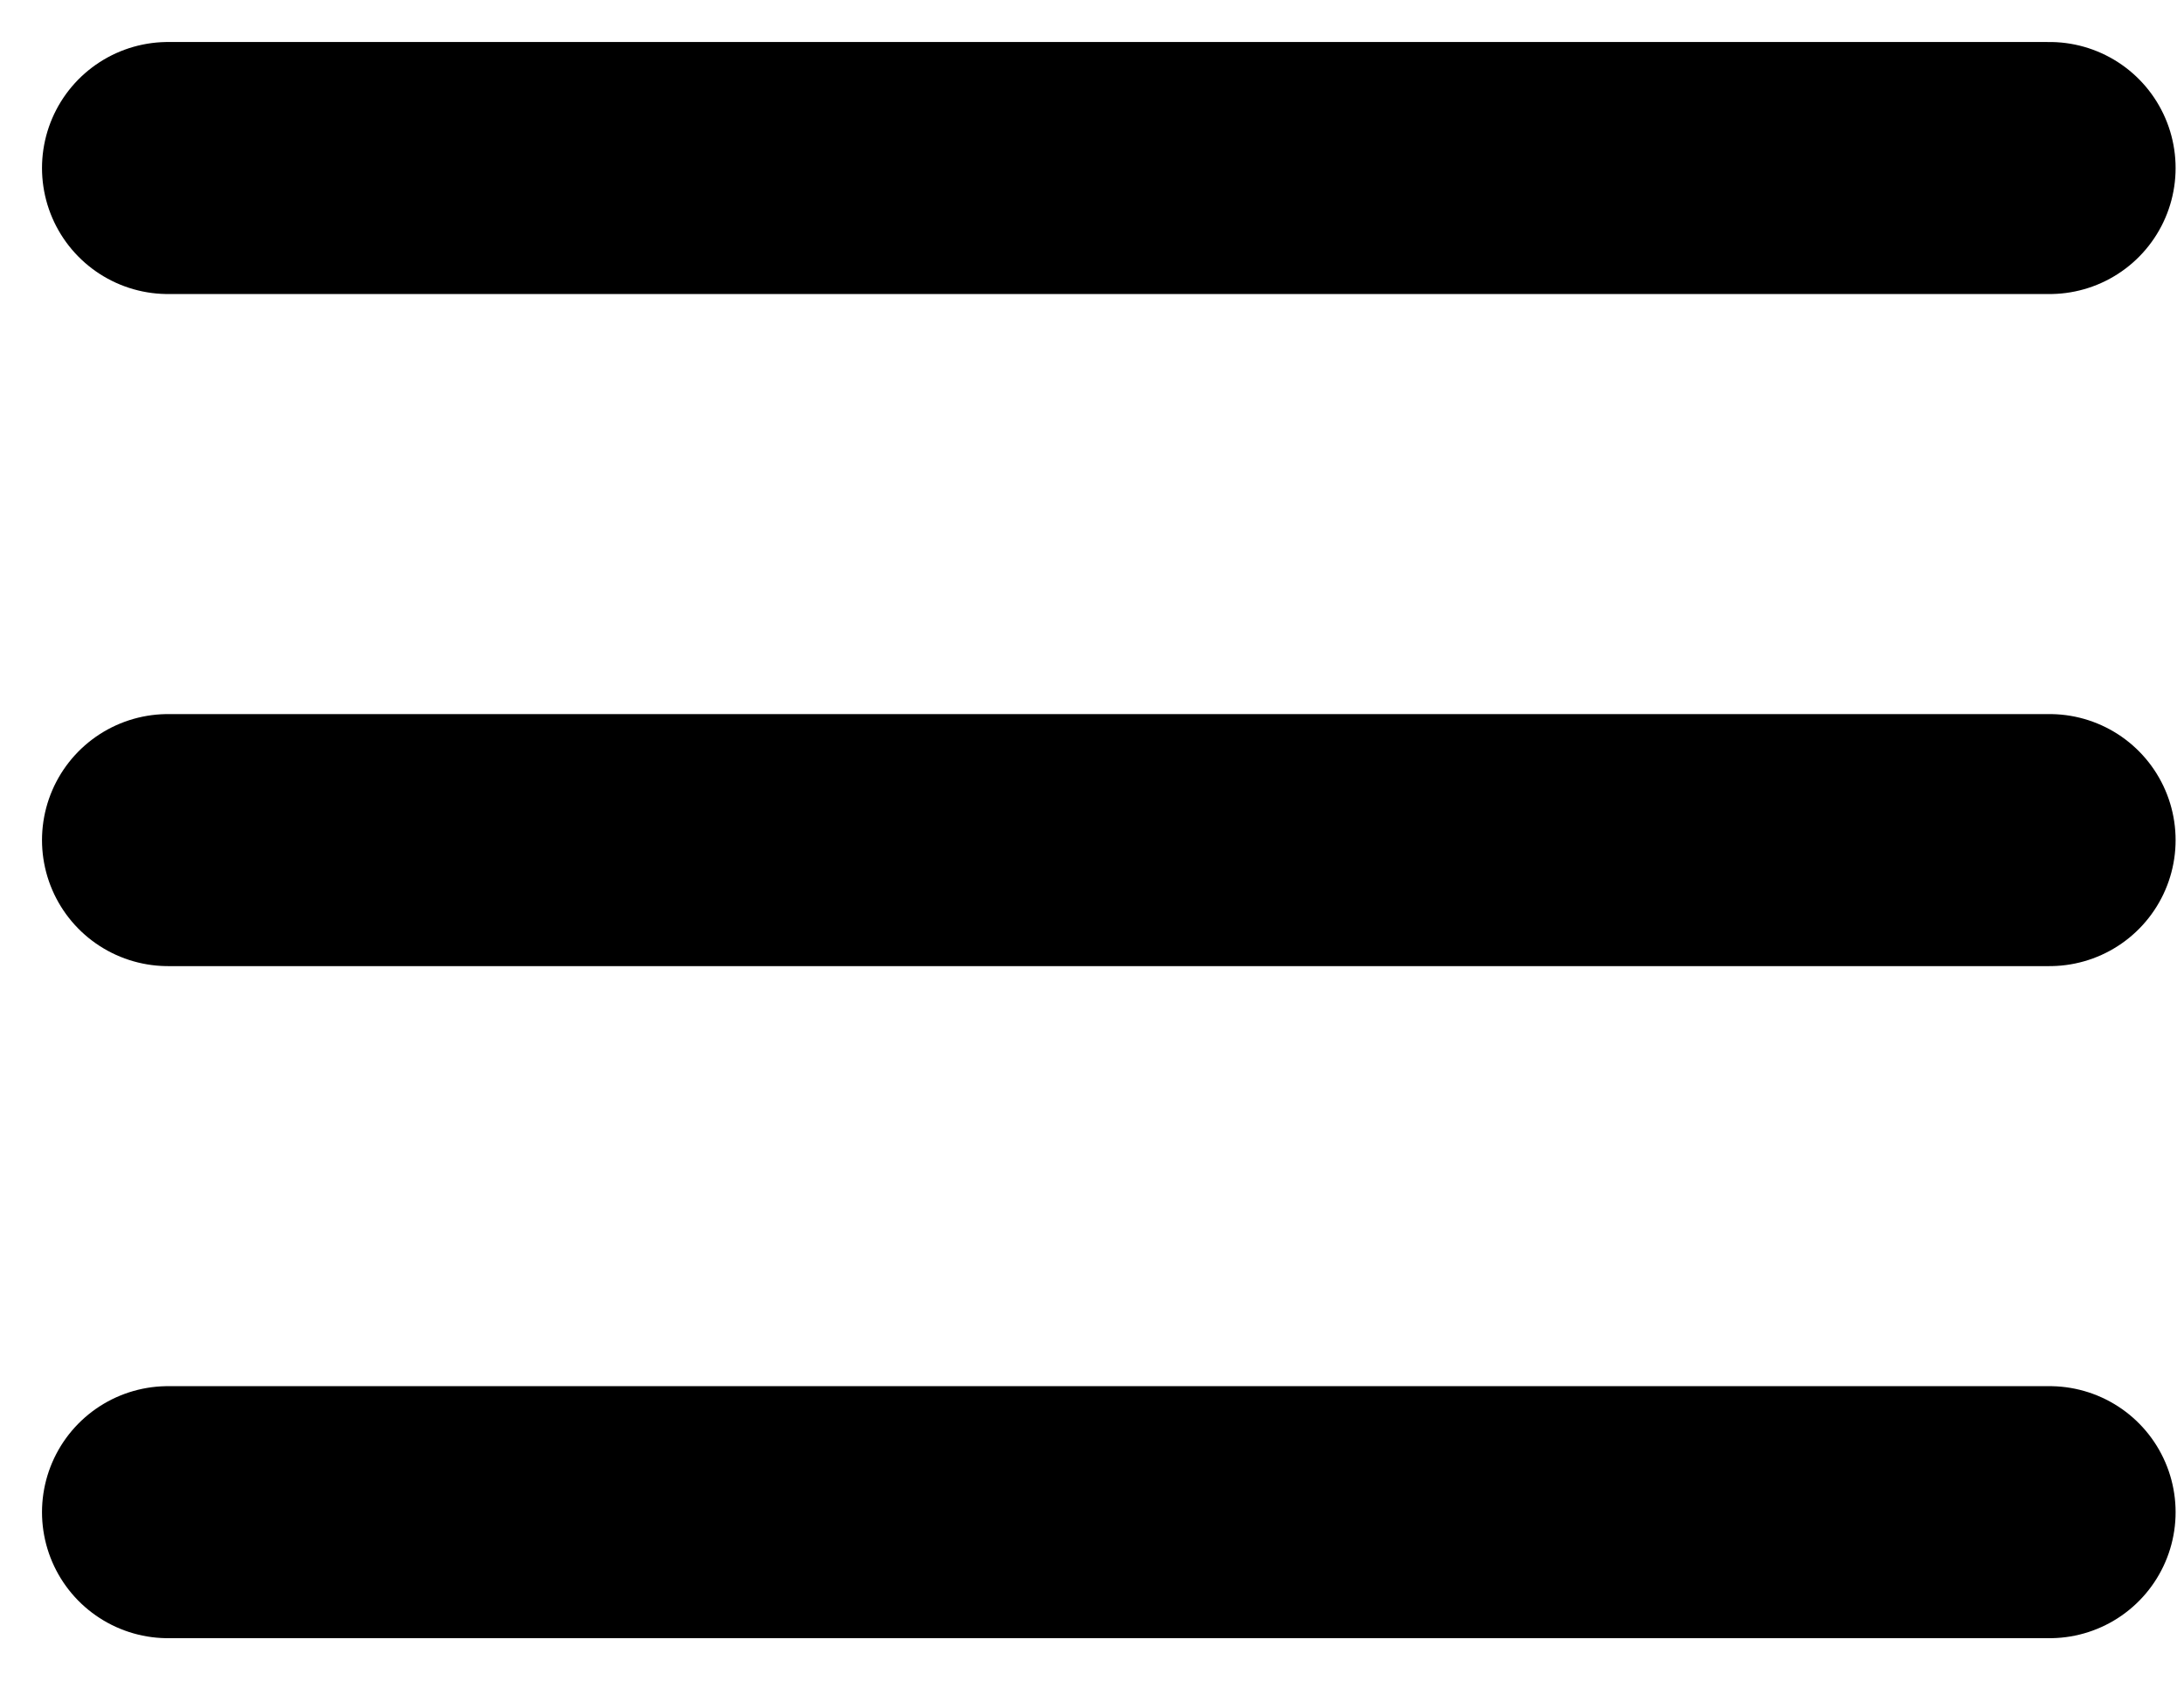
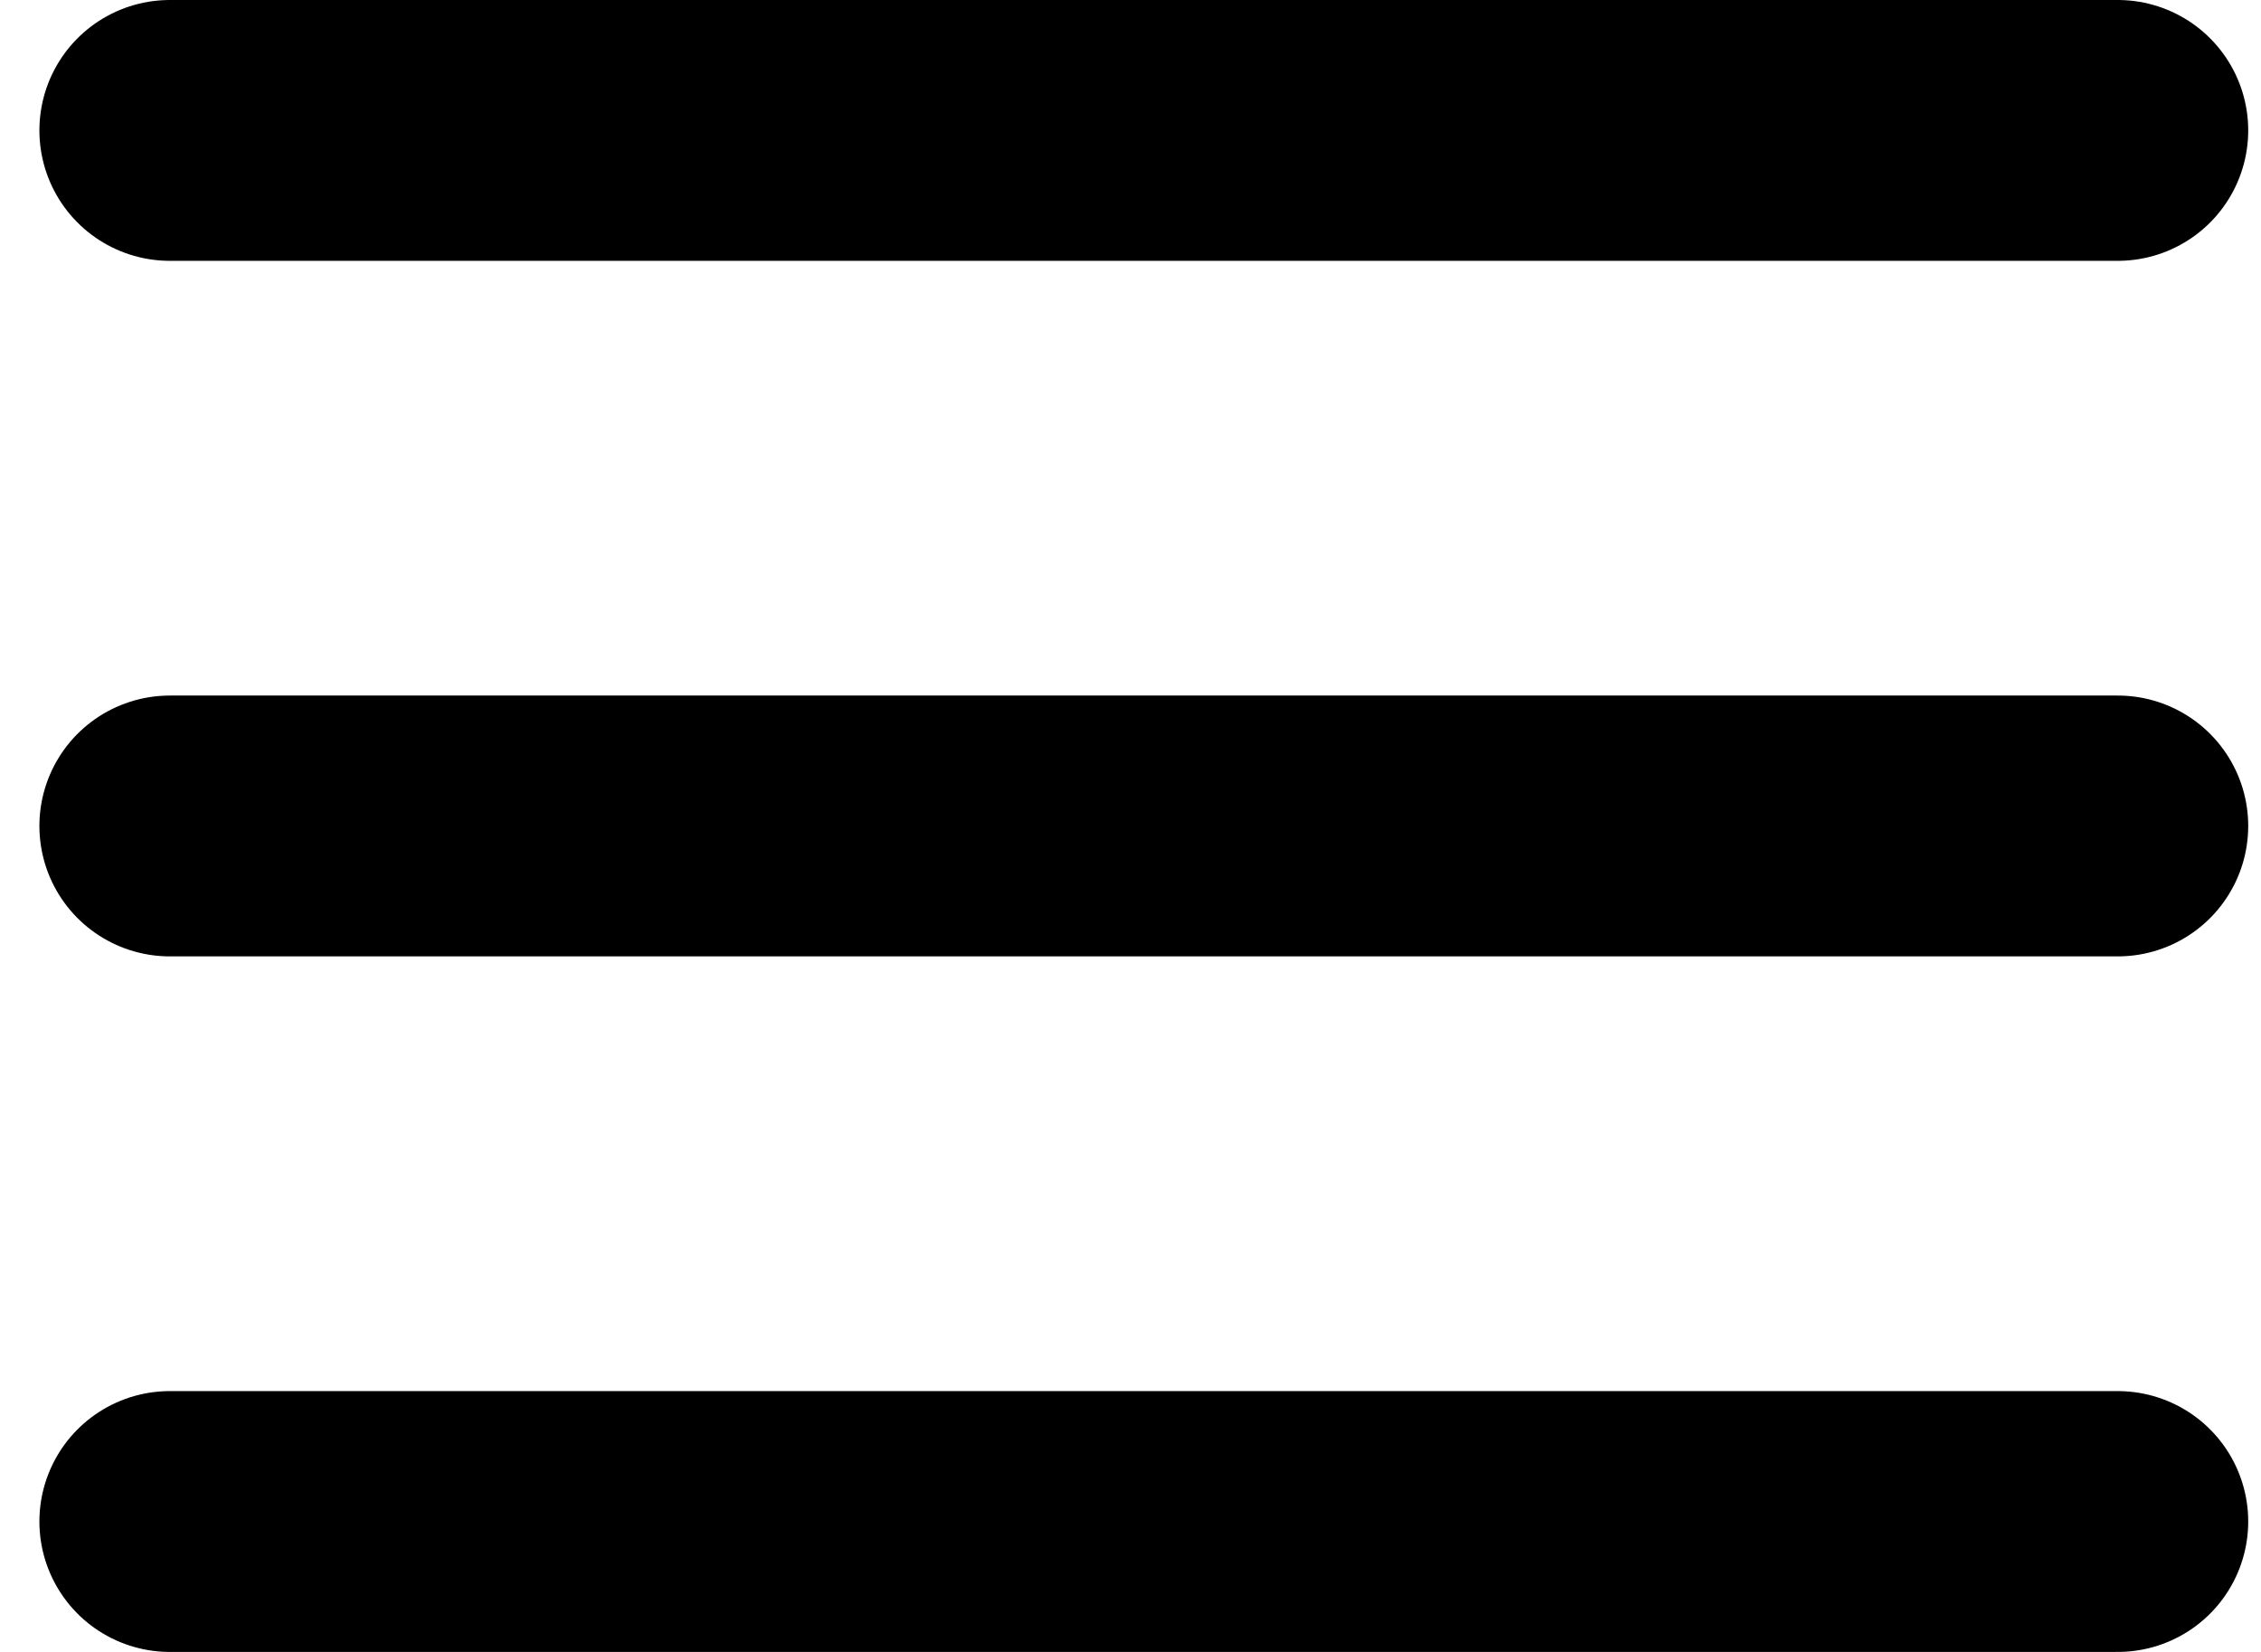
- <svg xmlns="http://www.w3.org/2000/svg" width="26" height="20" viewBox="0 0 26 20" fill="none">
-   <path d="M2 2H24.4" stroke="black" stroke-width="3" stroke-linecap="round" stroke-linejoin="round" />
-   <path d="M2 10H24.4" stroke="black" stroke-width="3" stroke-linecap="round" stroke-linejoin="round" />
-   <path d="M2 18H24.4" stroke="black" stroke-width="3" stroke-linecap="round" stroke-linejoin="round" />
+ <svg xmlns="http://www.w3.org/2000/svg" width="26" height="19" viewBox="0 0 26 19" fill="none">
+   <path d="M1.953 1.5H24.353" stroke="black" stroke-width="3" stroke-linecap="round" stroke-linejoin="round" />
+   <path d="M1.953 9.5H24.353" stroke="black" stroke-width="3" stroke-linecap="round" stroke-linejoin="round" />
+   <path d="M1.953 17.5H24.353" stroke="black" stroke-width="3" stroke-linecap="round" stroke-linejoin="round" />
</svg>
